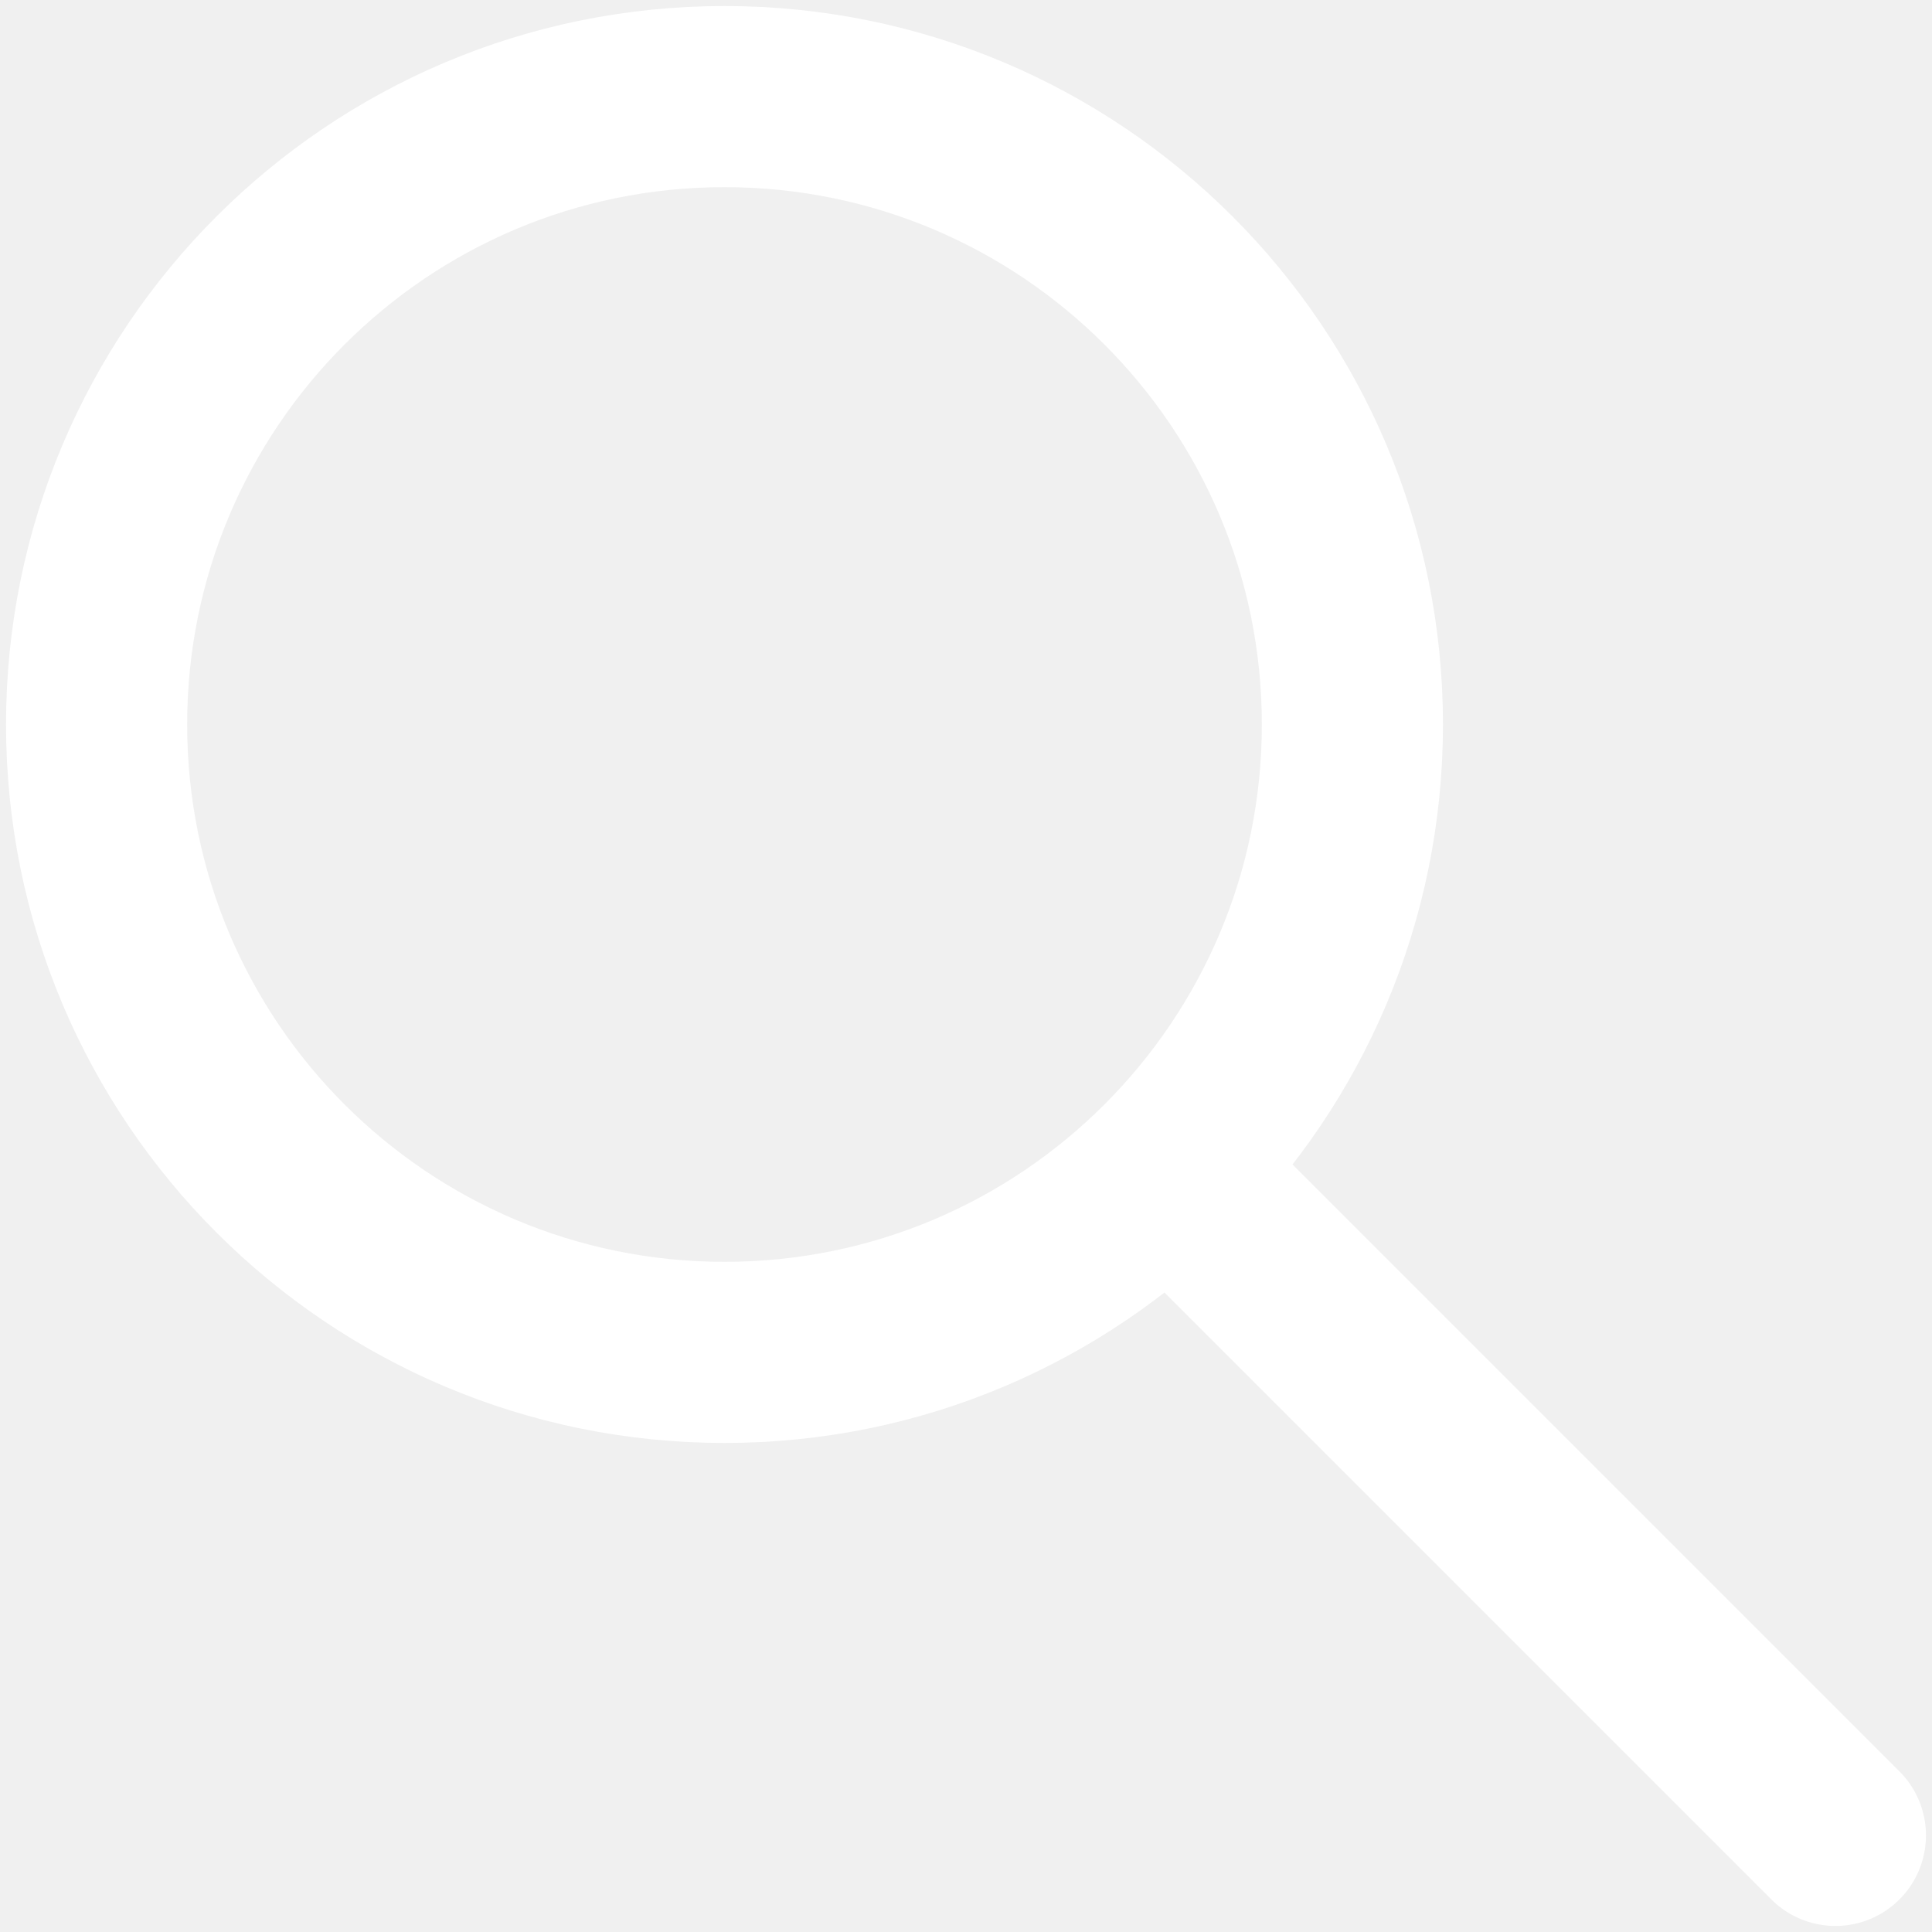
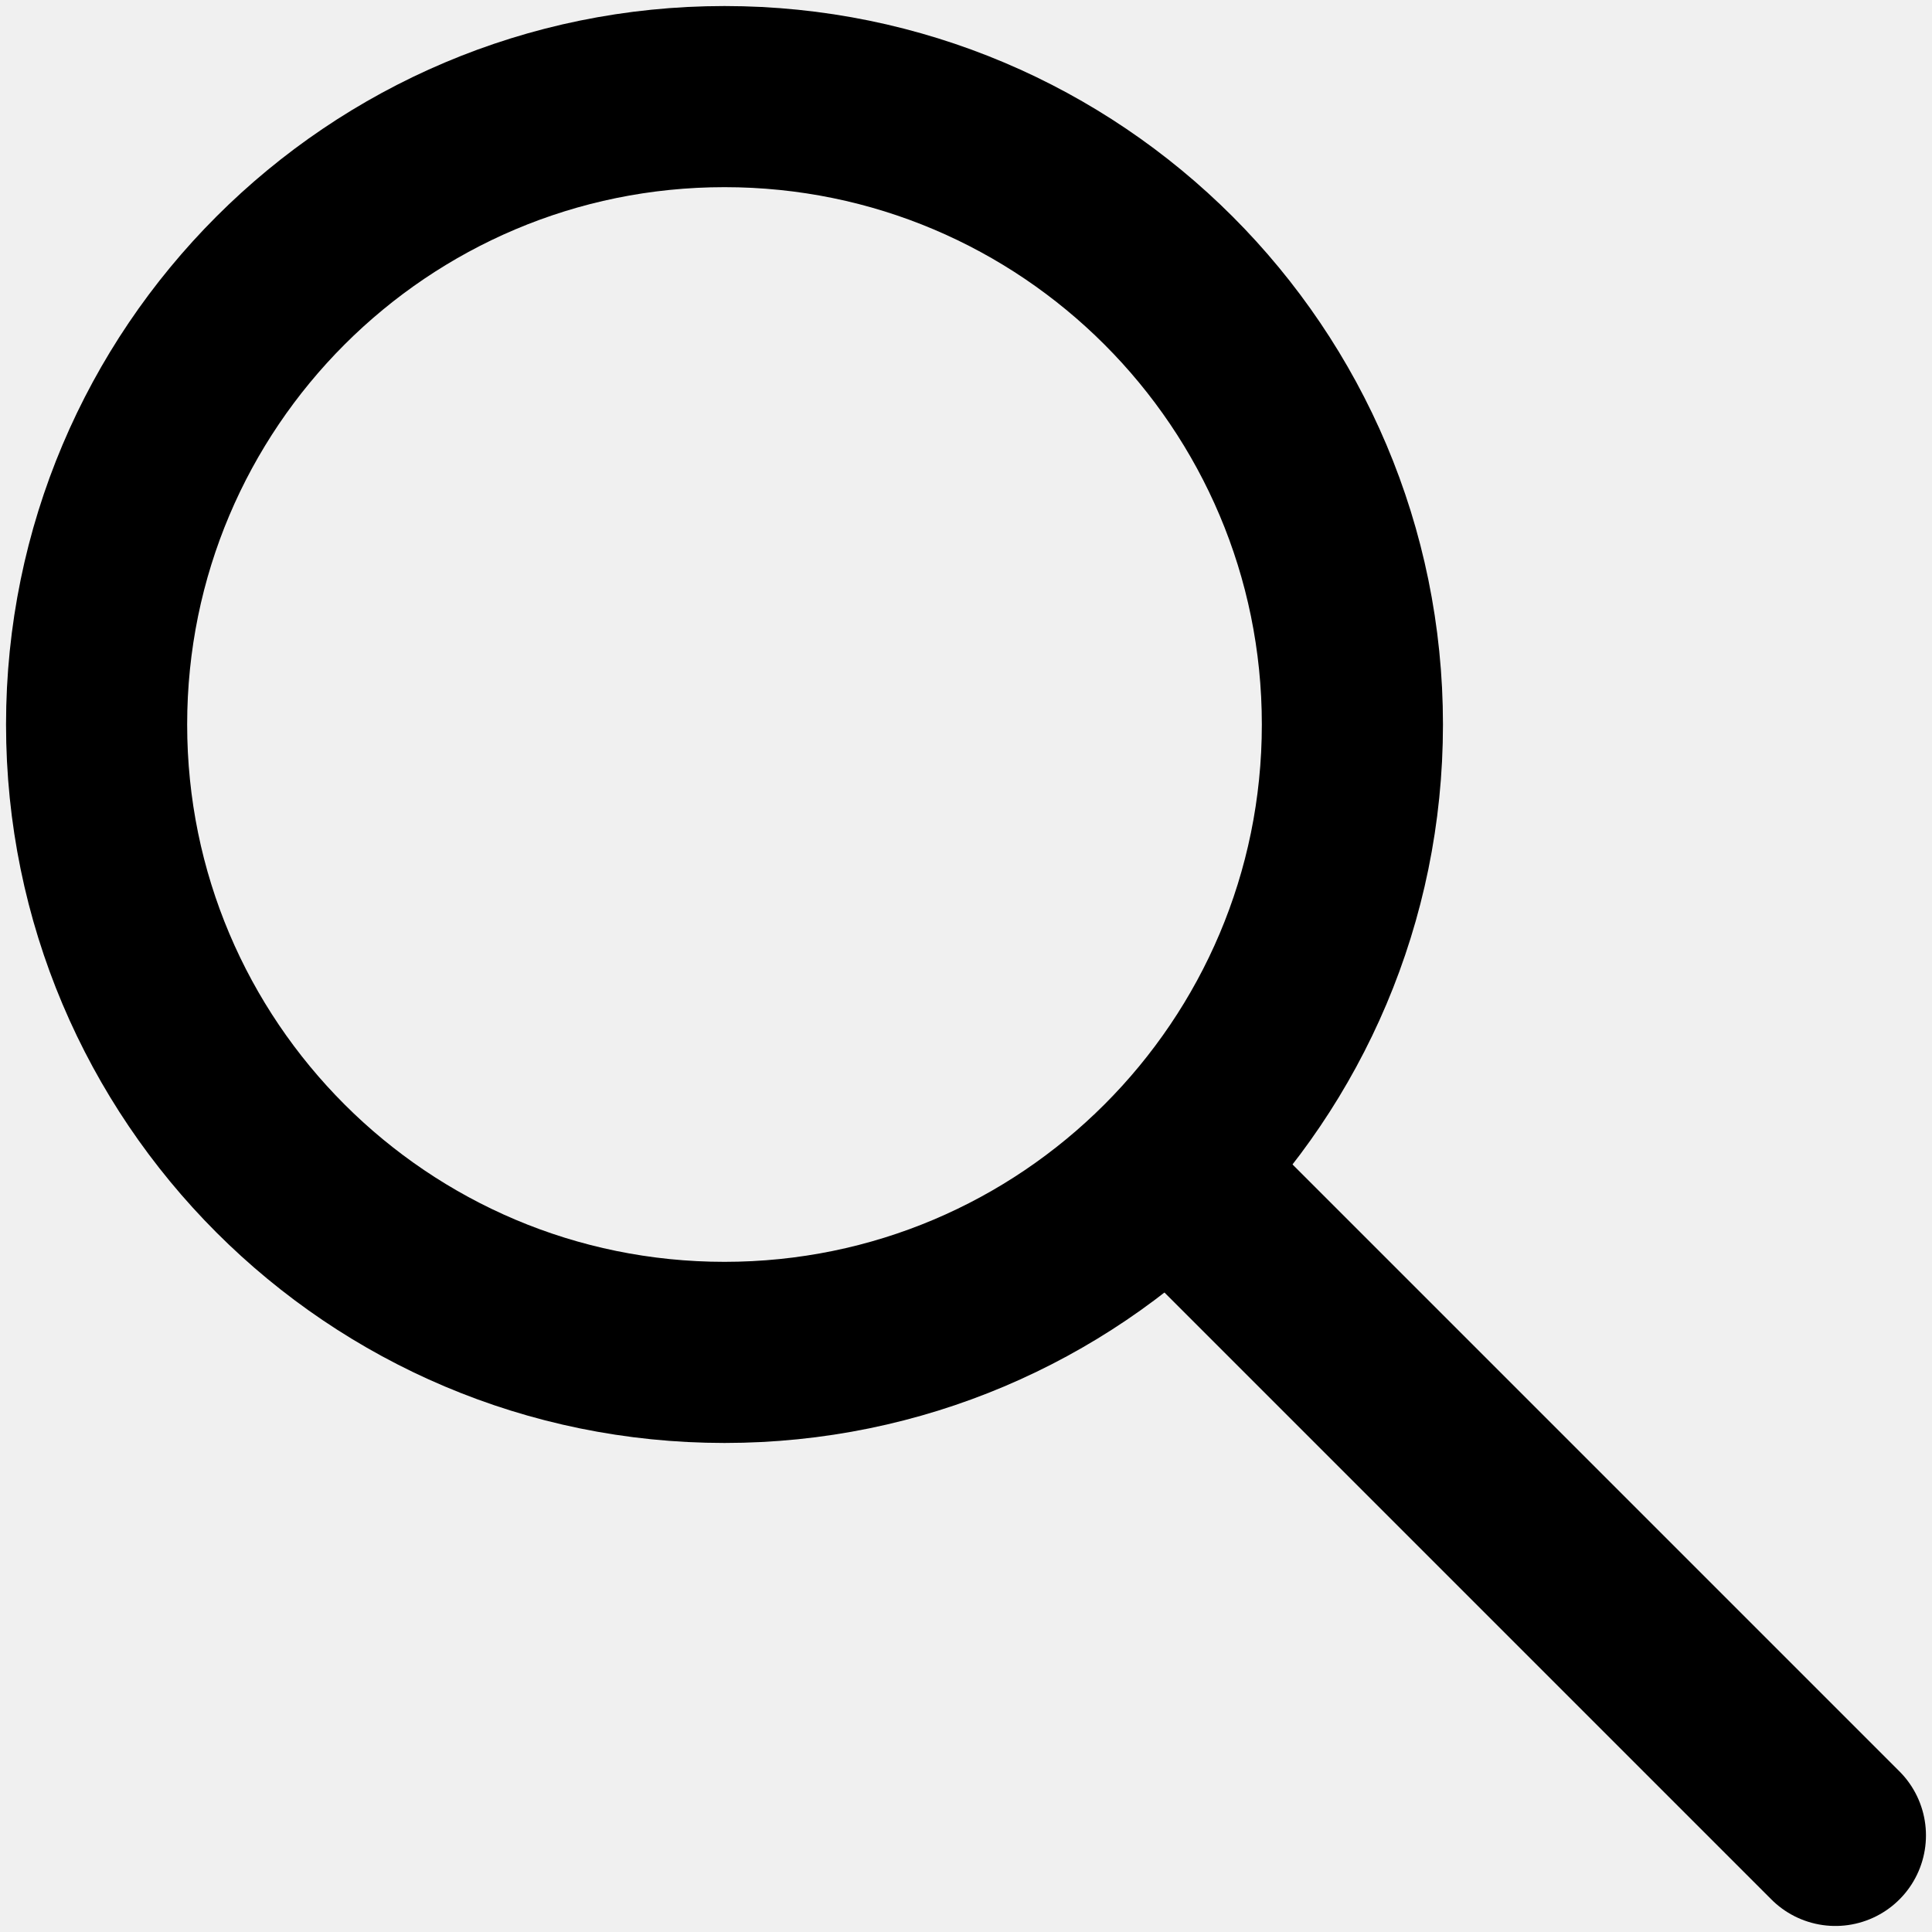
<svg xmlns="http://www.w3.org/2000/svg" id="a" data-name="Strokes" viewBox="0 0 16 16">
  <defs>
    <style>
      .b {
        fill: none;
-         stroke: #FFF;
+         stroke: #000;
        stroke-linecap: round;
        stroke-linejoin: round;
        stroke-width: 1.5px;
      }
    </style>
  </defs>
  <circle class="b" cx="6" cy="6" r="5.2" />
  <line class="b" x1="9.68" y1="9.68" x2="15.2" y2="15.2" />
</svg>
